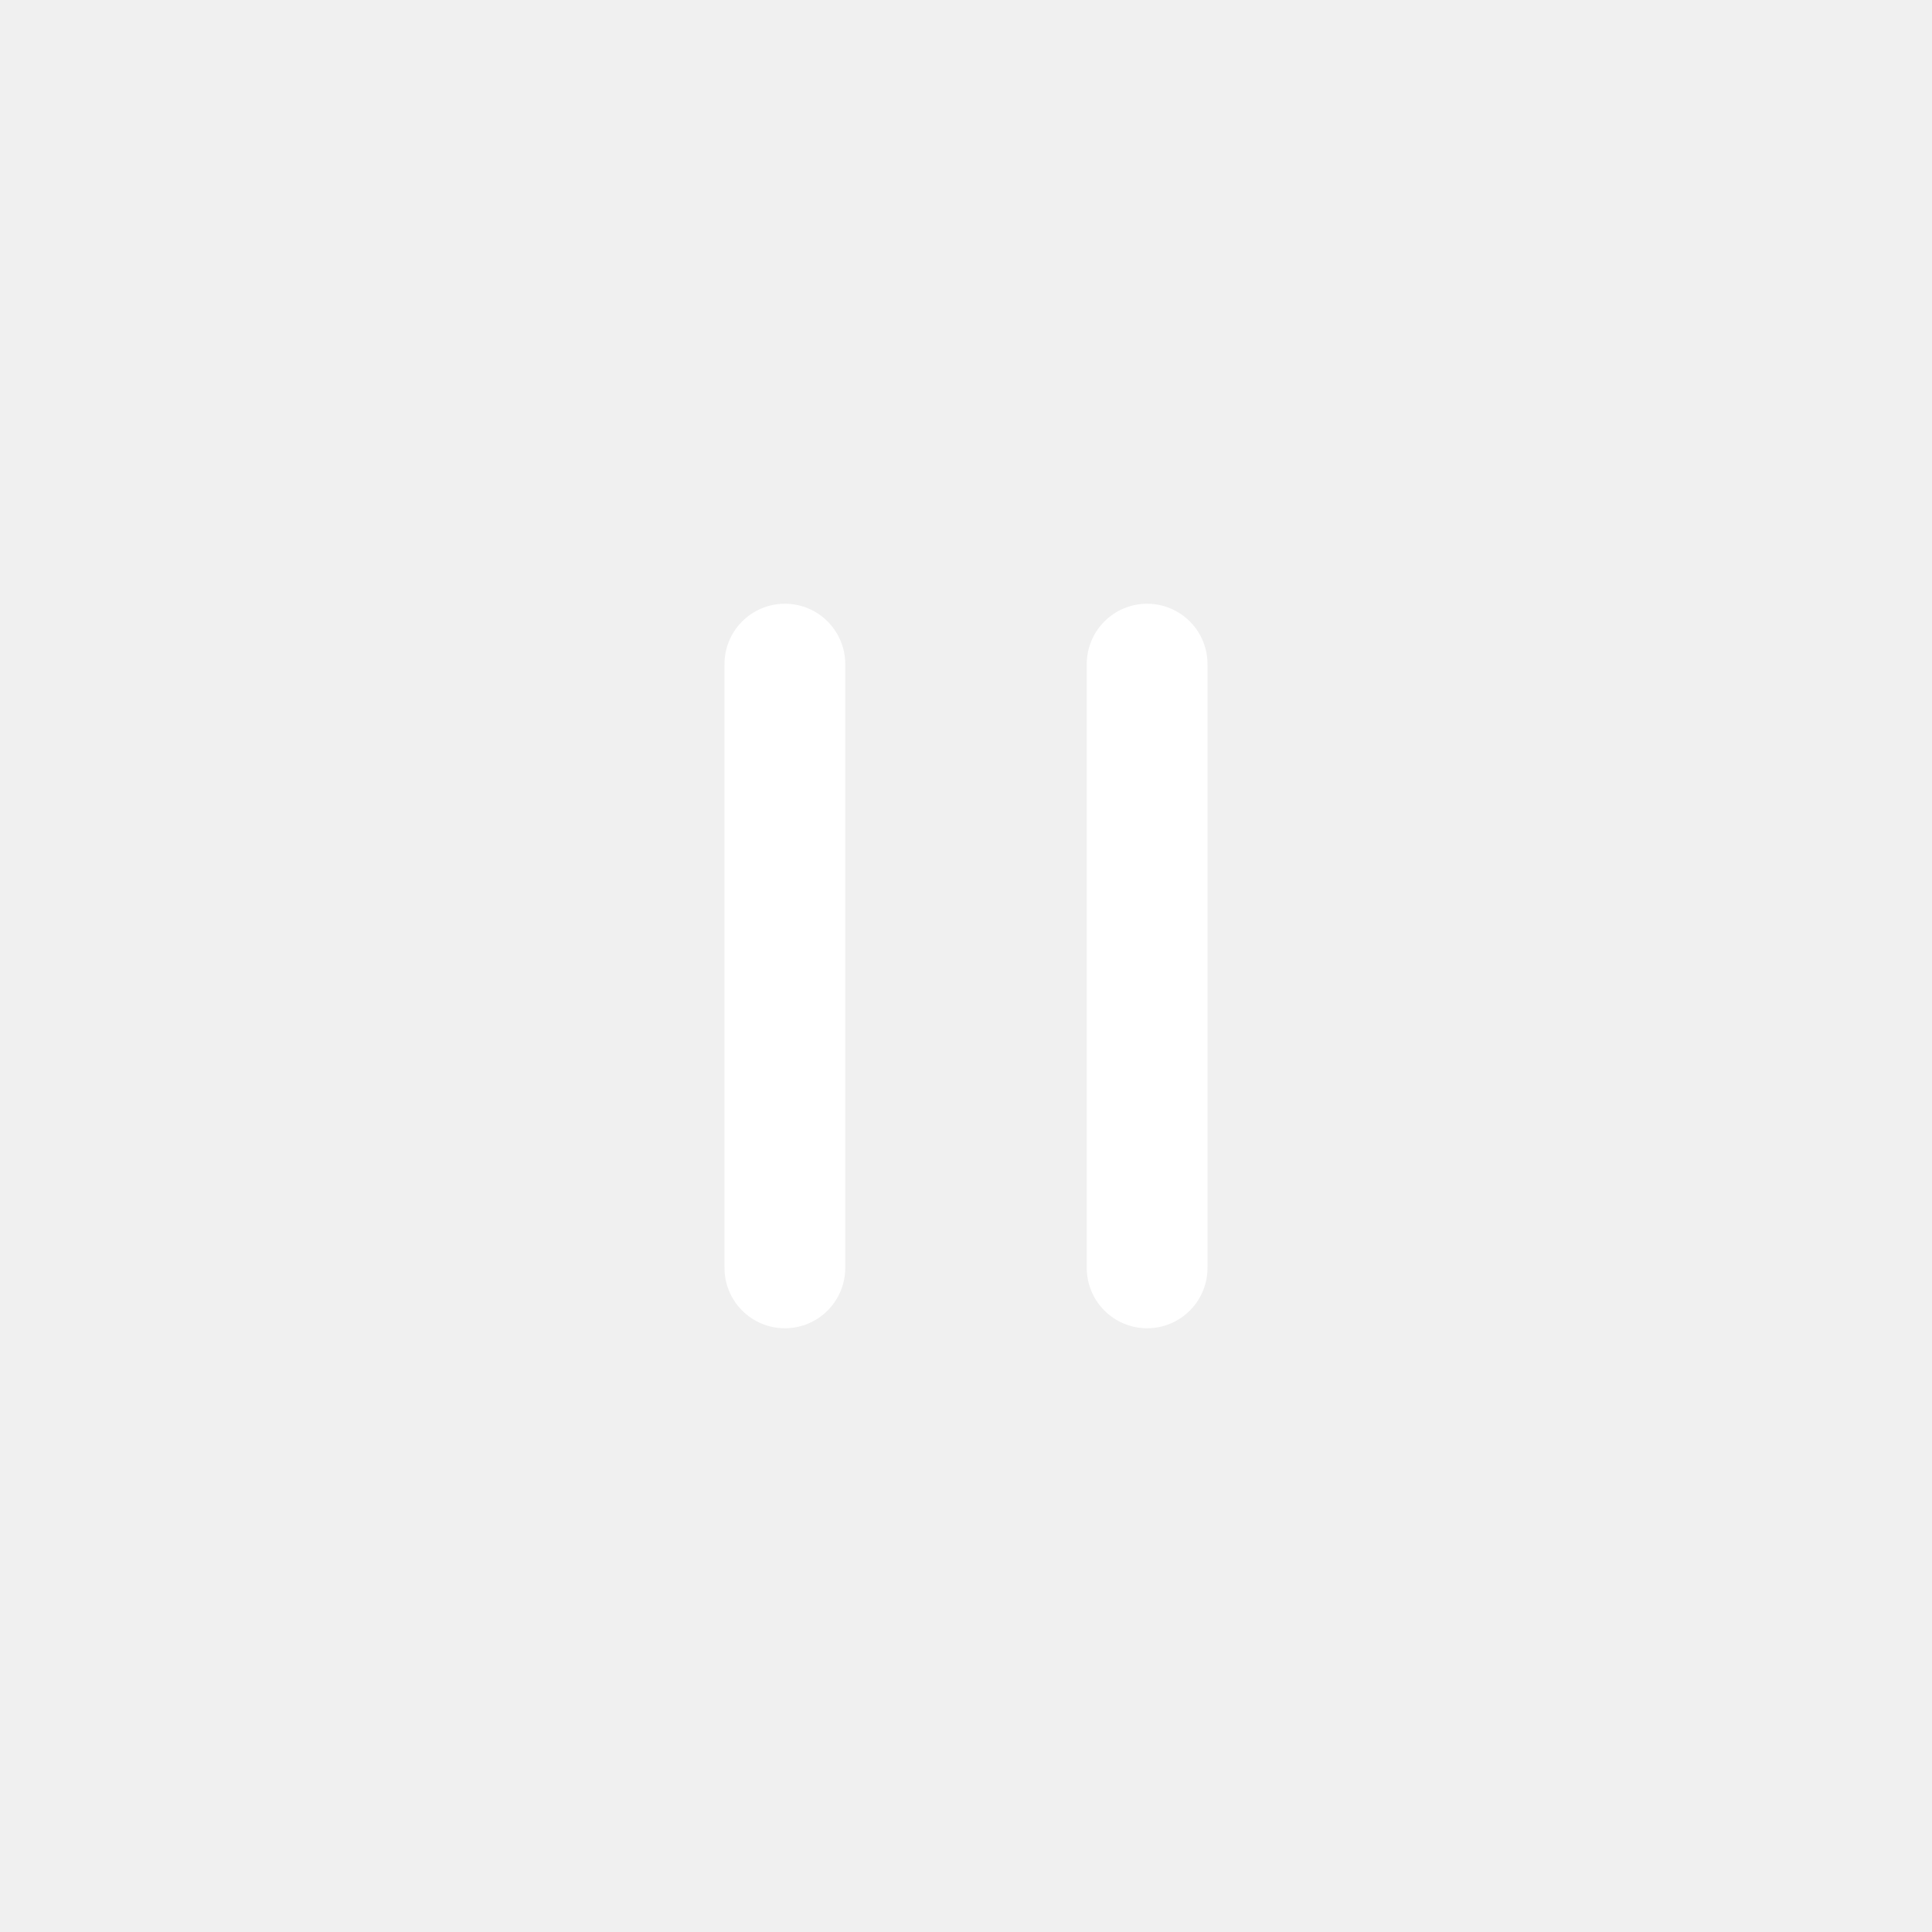
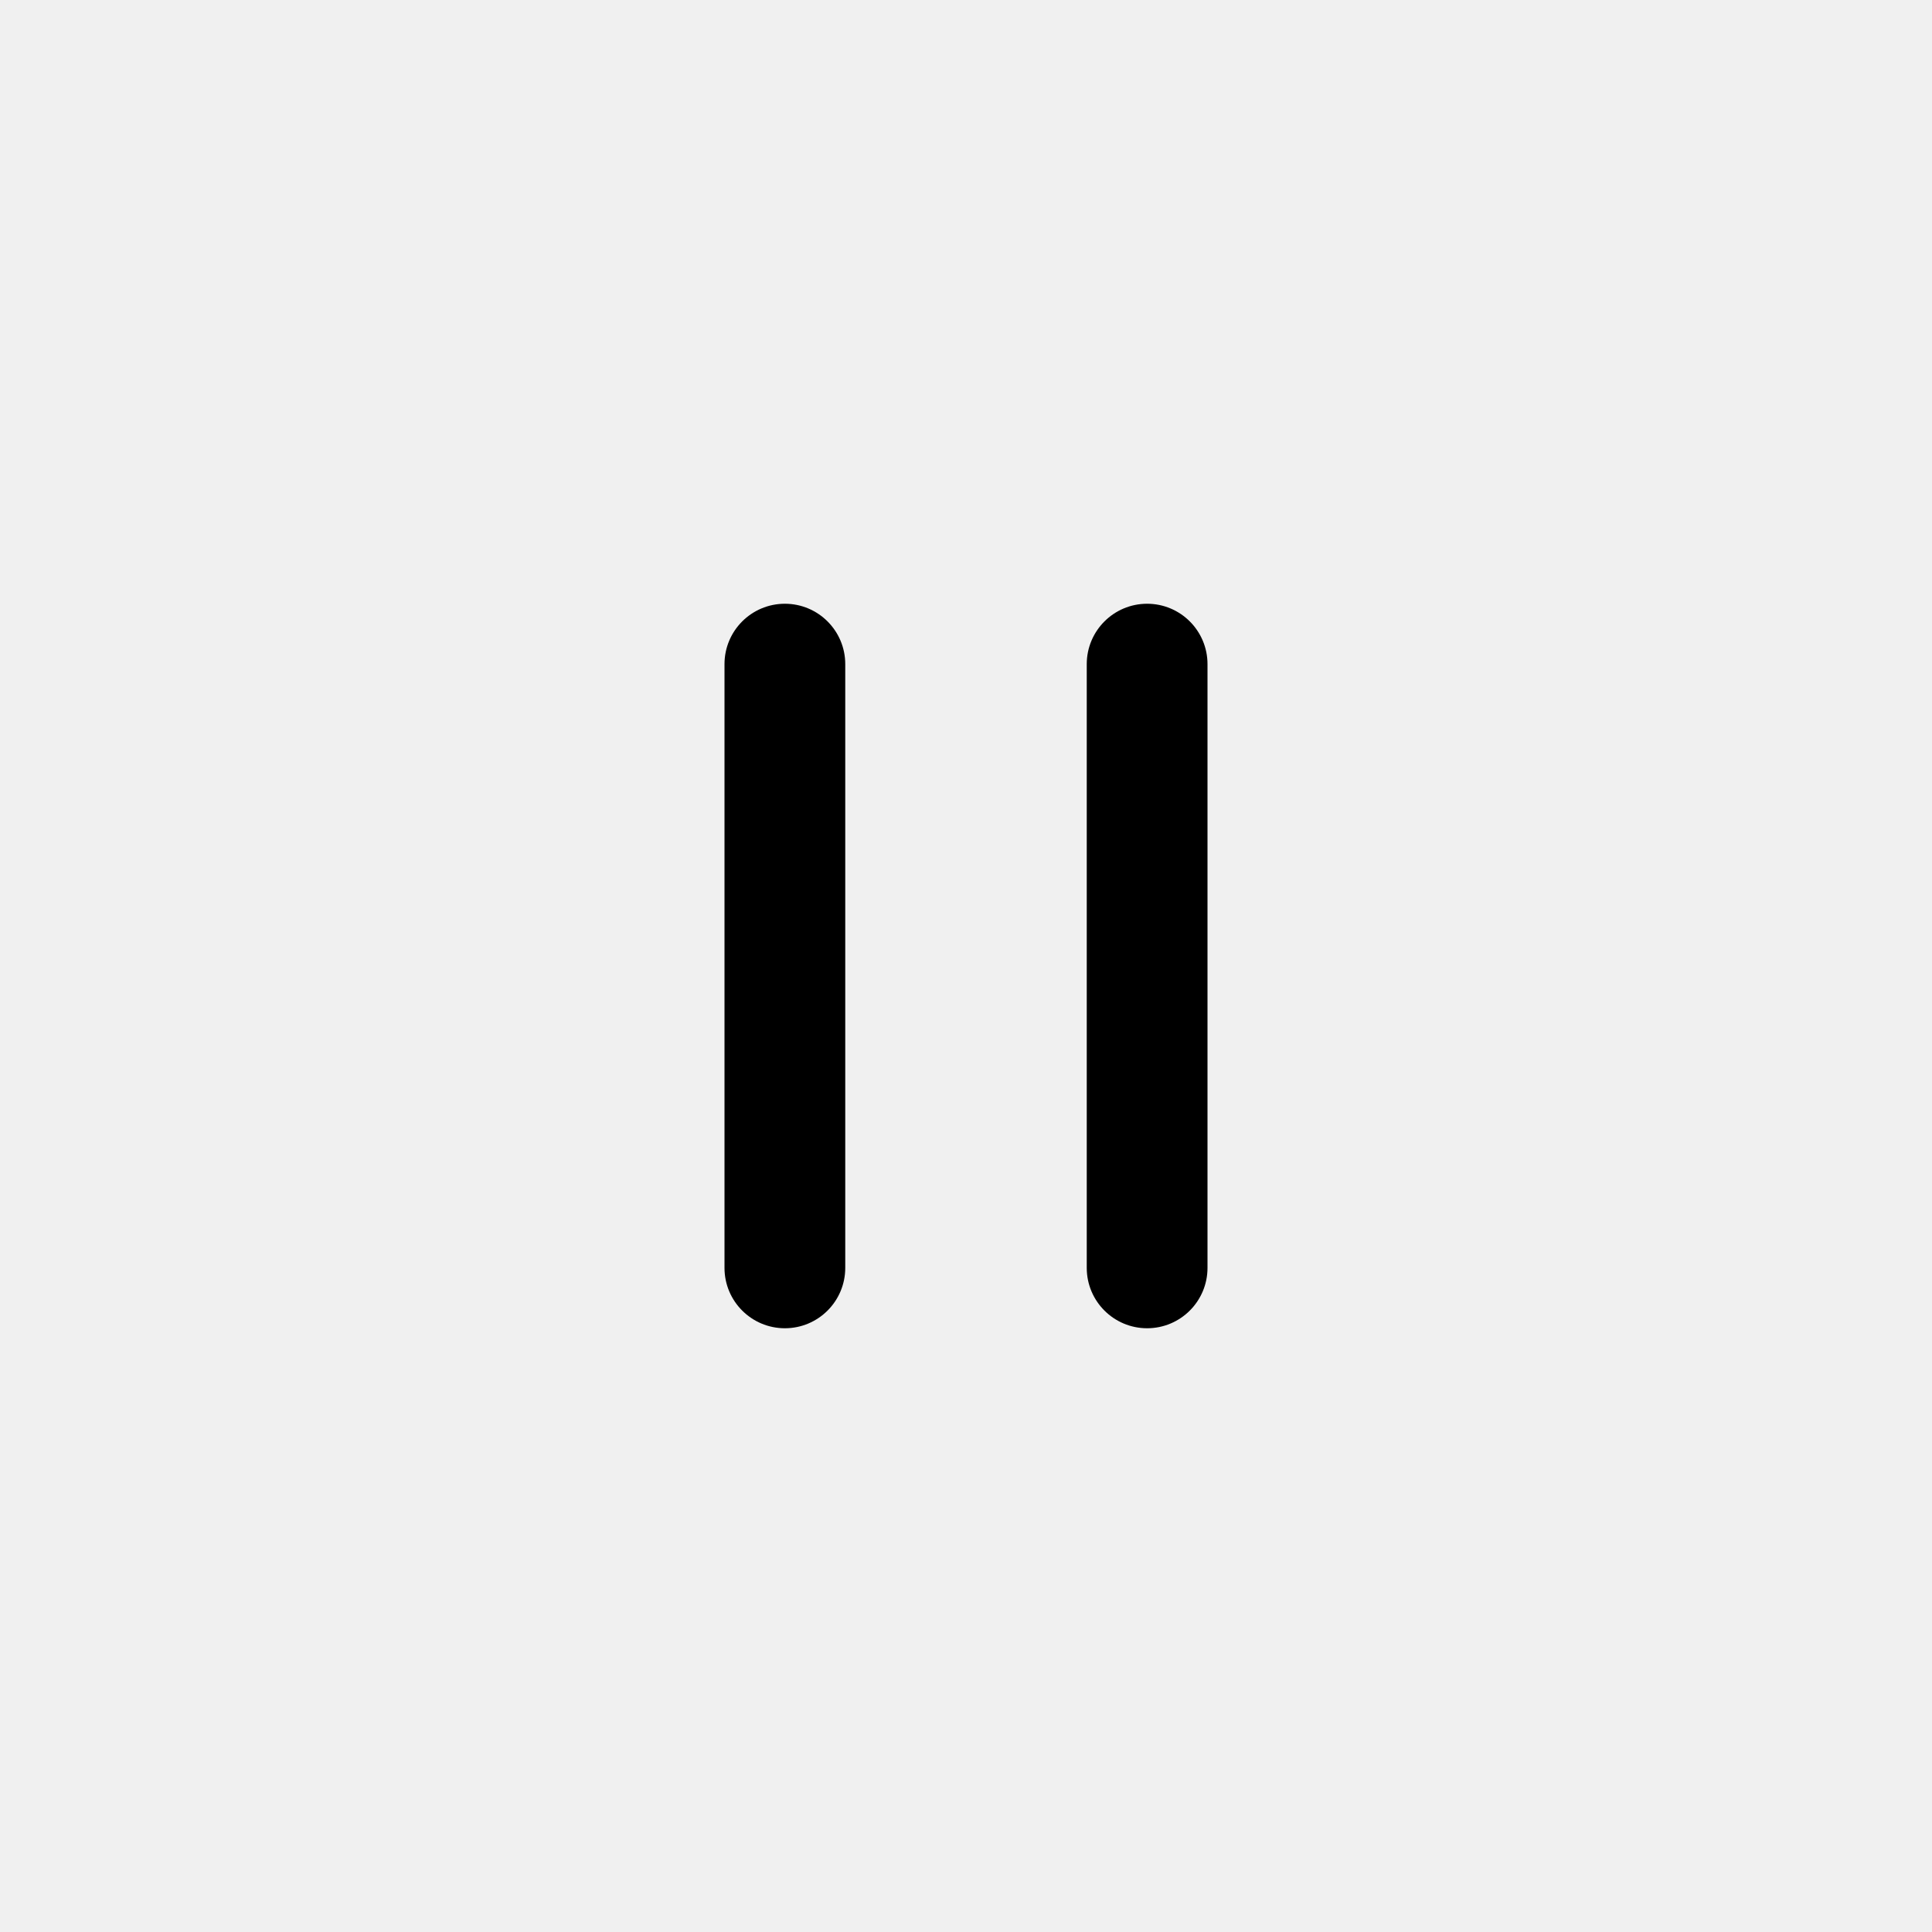
<svg xmlns="http://www.w3.org/2000/svg" width="16" height="16" viewBox="0 0 16 16" fill="none">
-   <rect x="6" y="5" width="1" height="6" rx="0.5" fill="white" />
-   <rect x="9" y="5" width="1" height="6" rx="0.5" fill="white" />
+   <rect x="6" y="5" width="1" height="6" rx="0.5" fill="currentColor" />
+   <rect x="9" y="5" width="1" height="6" rx="0.5" fill="currentColor" />
</svg>
